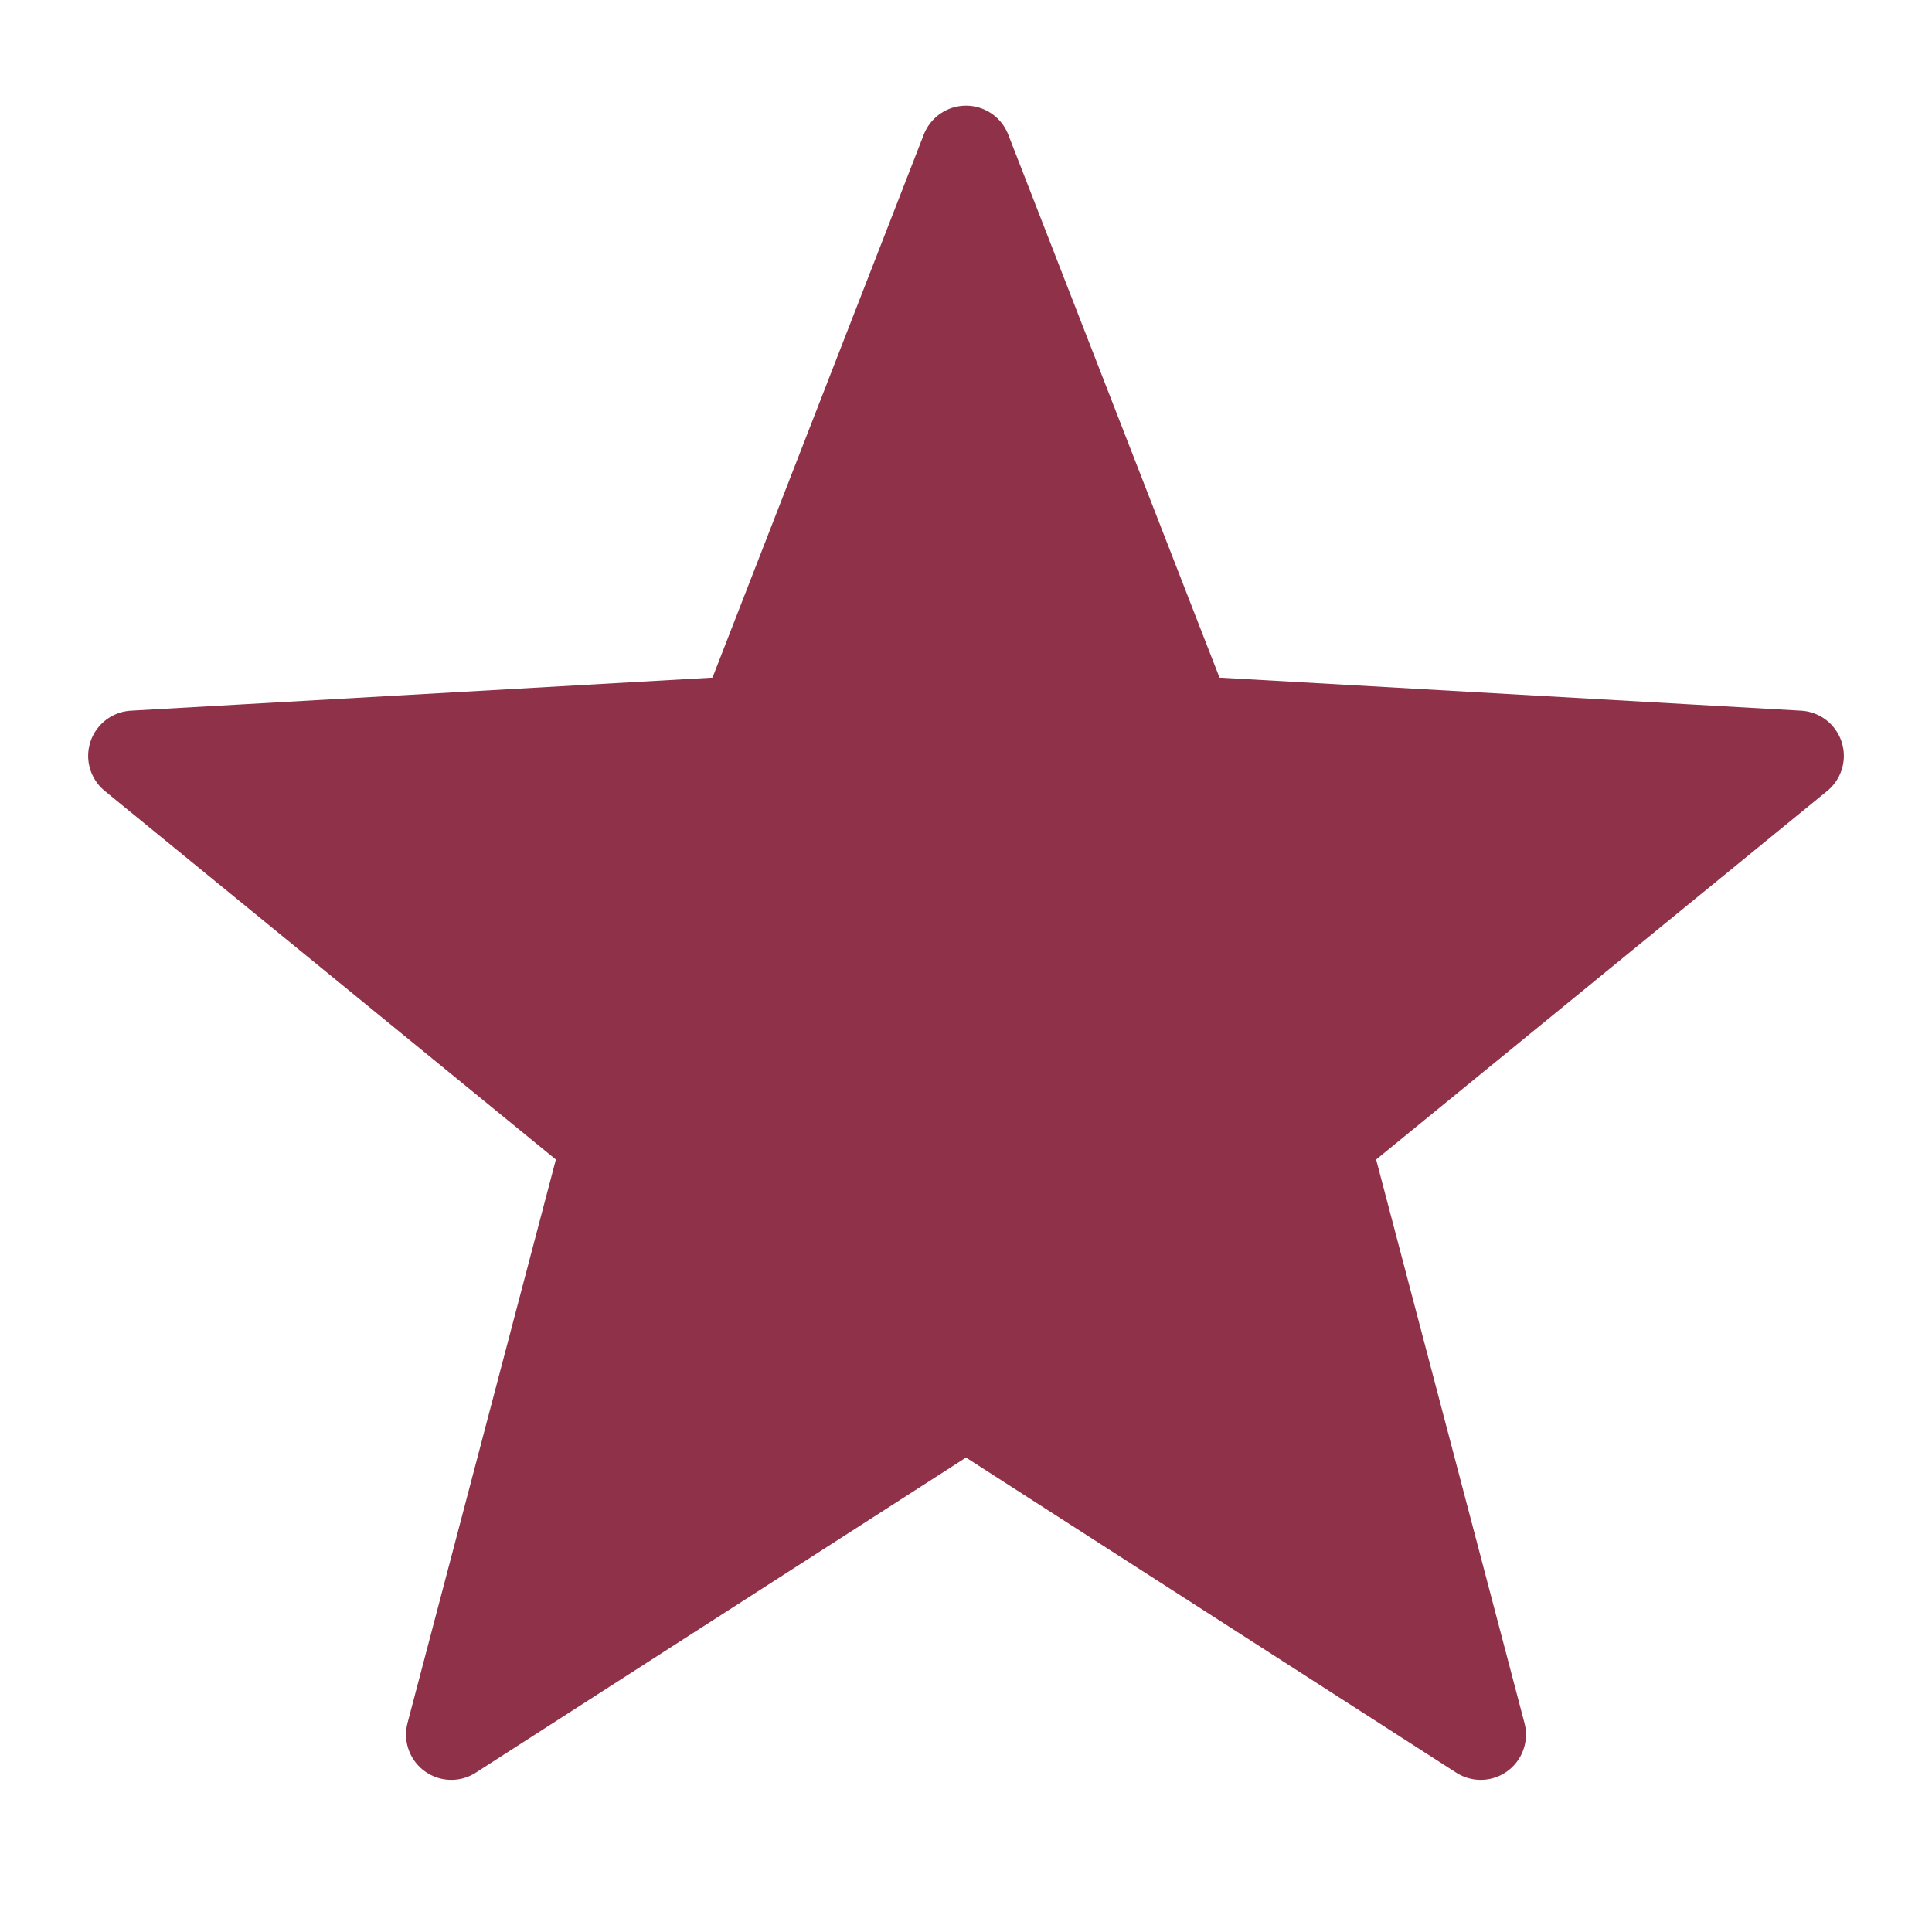
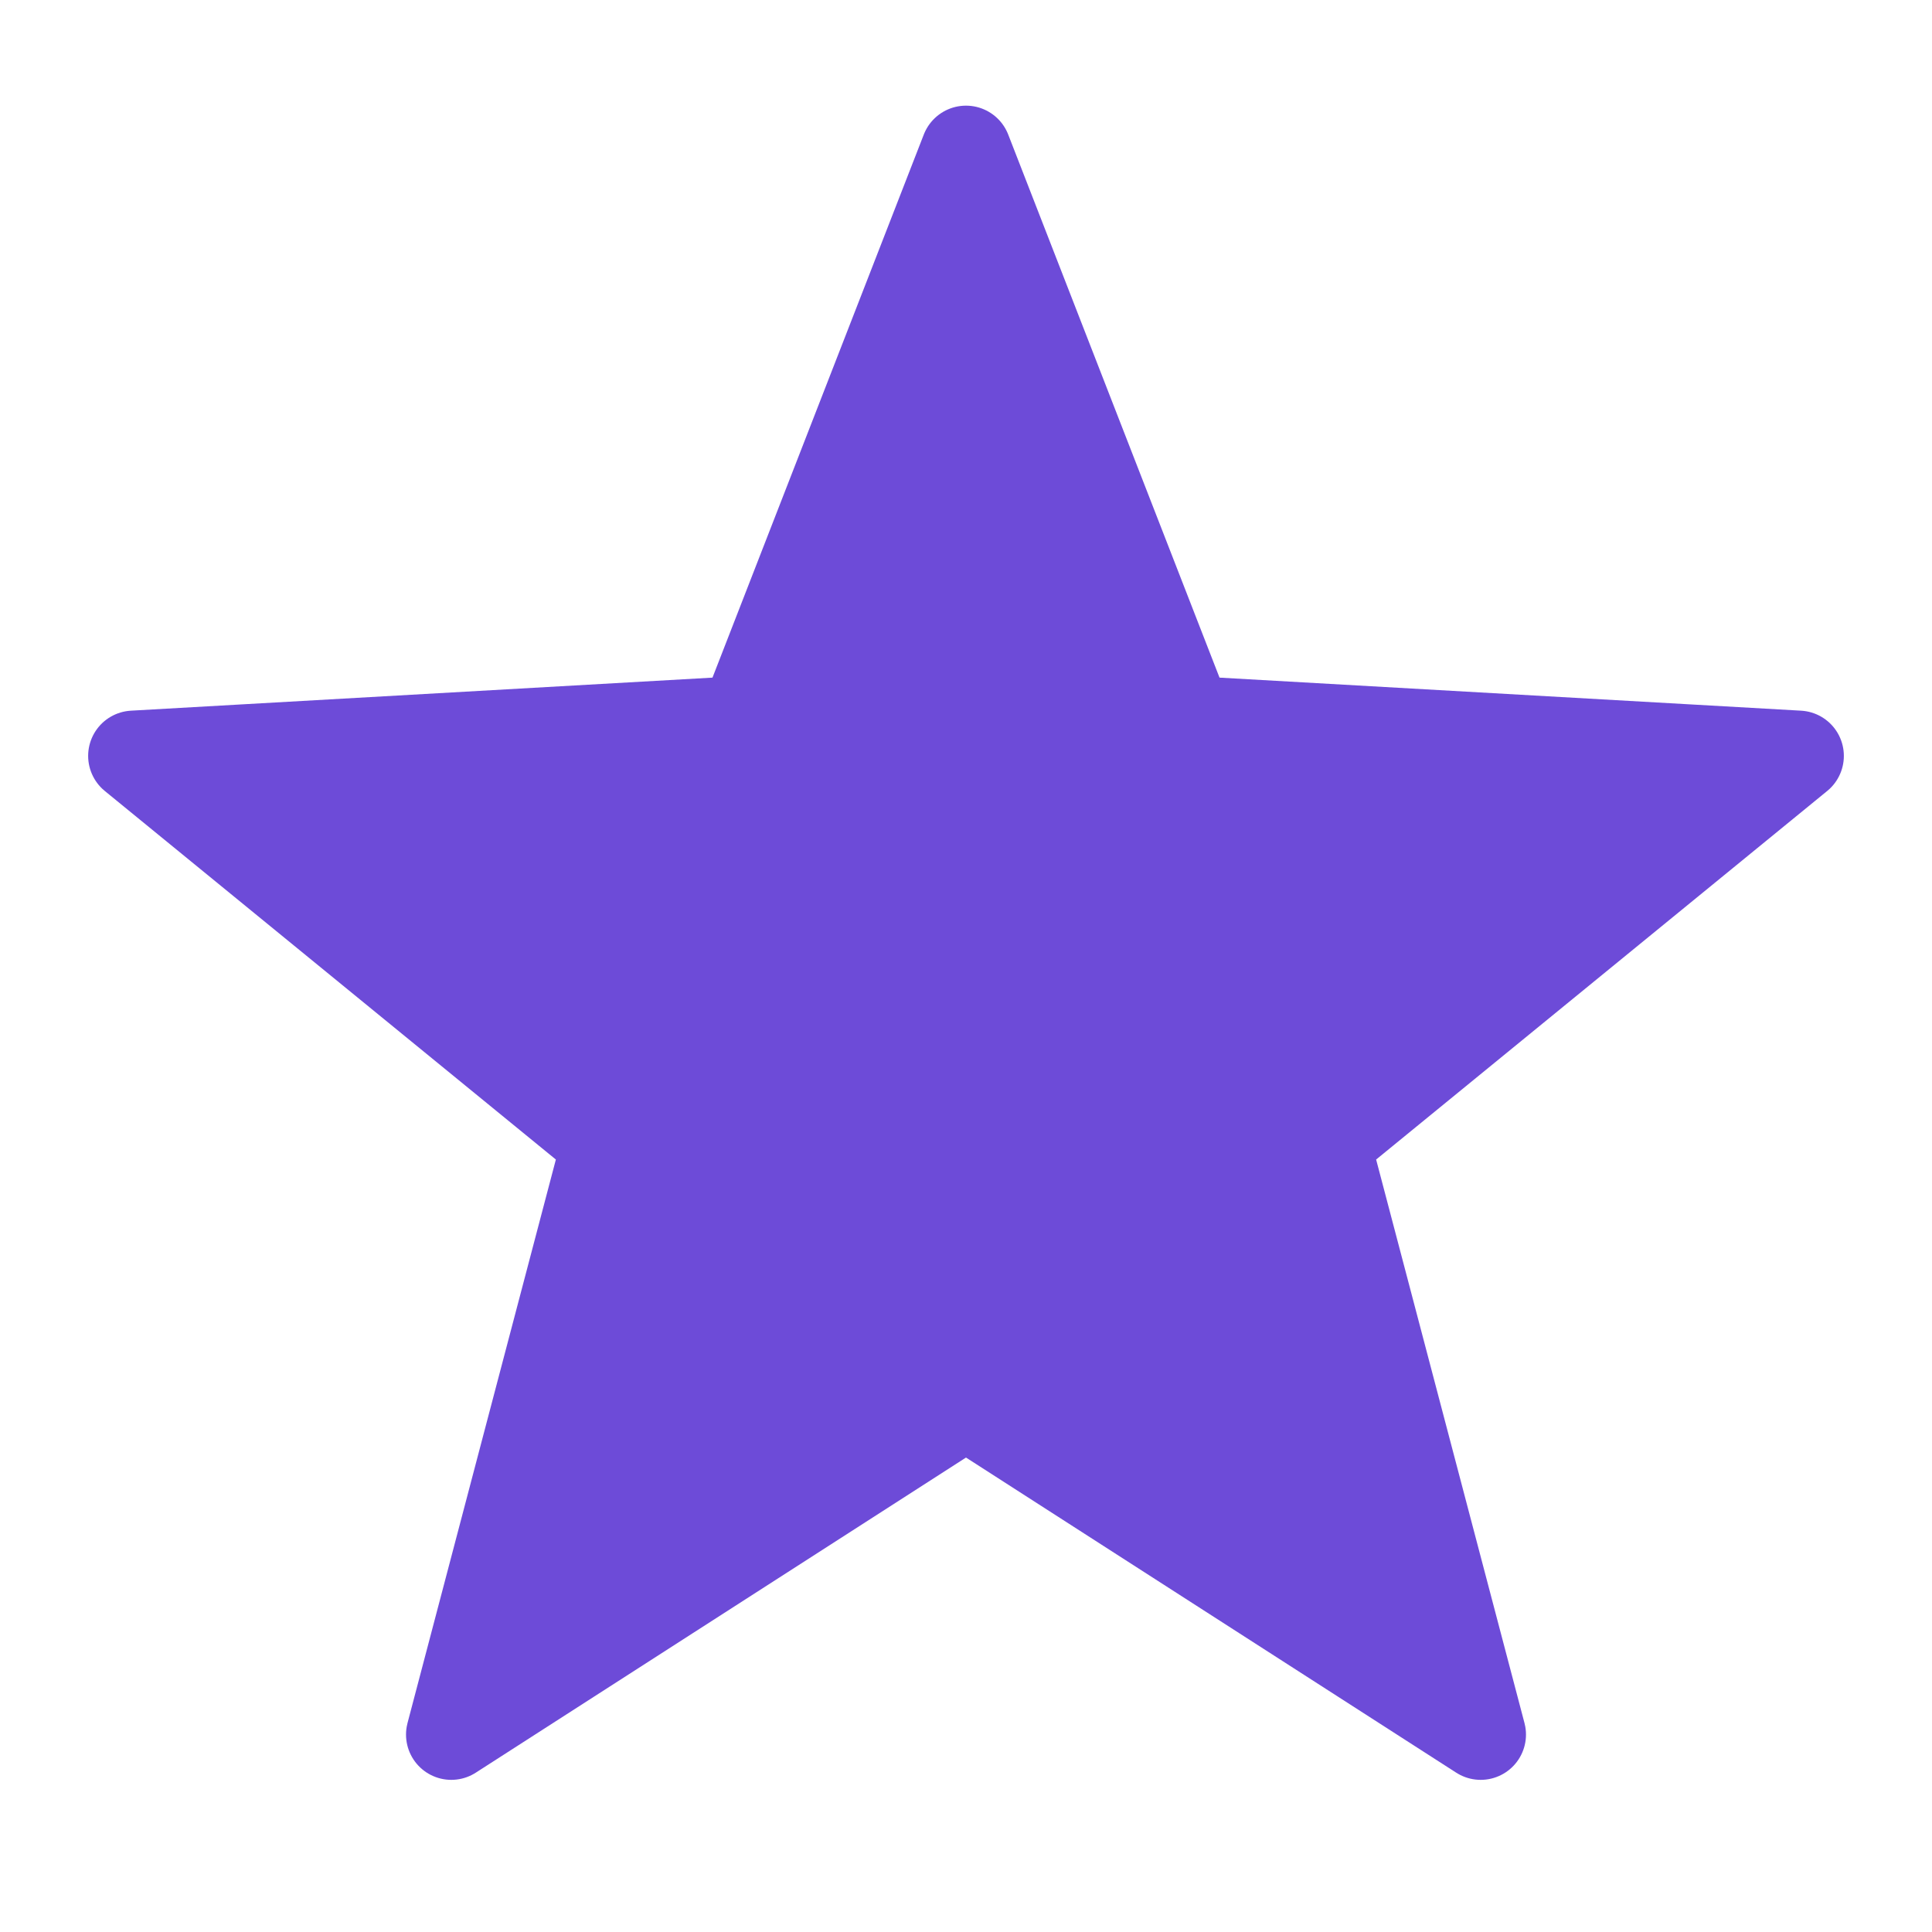
<svg xmlns="http://www.w3.org/2000/svg" viewBox="0 0 64 64">
-   <style>path { fill: #8f3249; stroke: #8f3249; } @media (prefers-color-scheme: dark) { path { fill: #e8a4b5; stroke: #e8a4b5; } }</style>
+   <style>path { fill: #6d4bd8; stroke: #6d4bd8; } @media (prefers-color-scheme: dark) { path { fill: #b69cff; stroke: #b69cff; } }</style>
  <path stroke-width="3" stroke-linejoin="round" d="M32.00 5.00 L39.35 23.89 L59.58 25.04 L43.89 37.86 L49.05 57.46 L32.00 46.50 L14.95 57.46 L20.11 37.86 L4.42 25.04 L24.65 23.89 Z" />
</svg>
